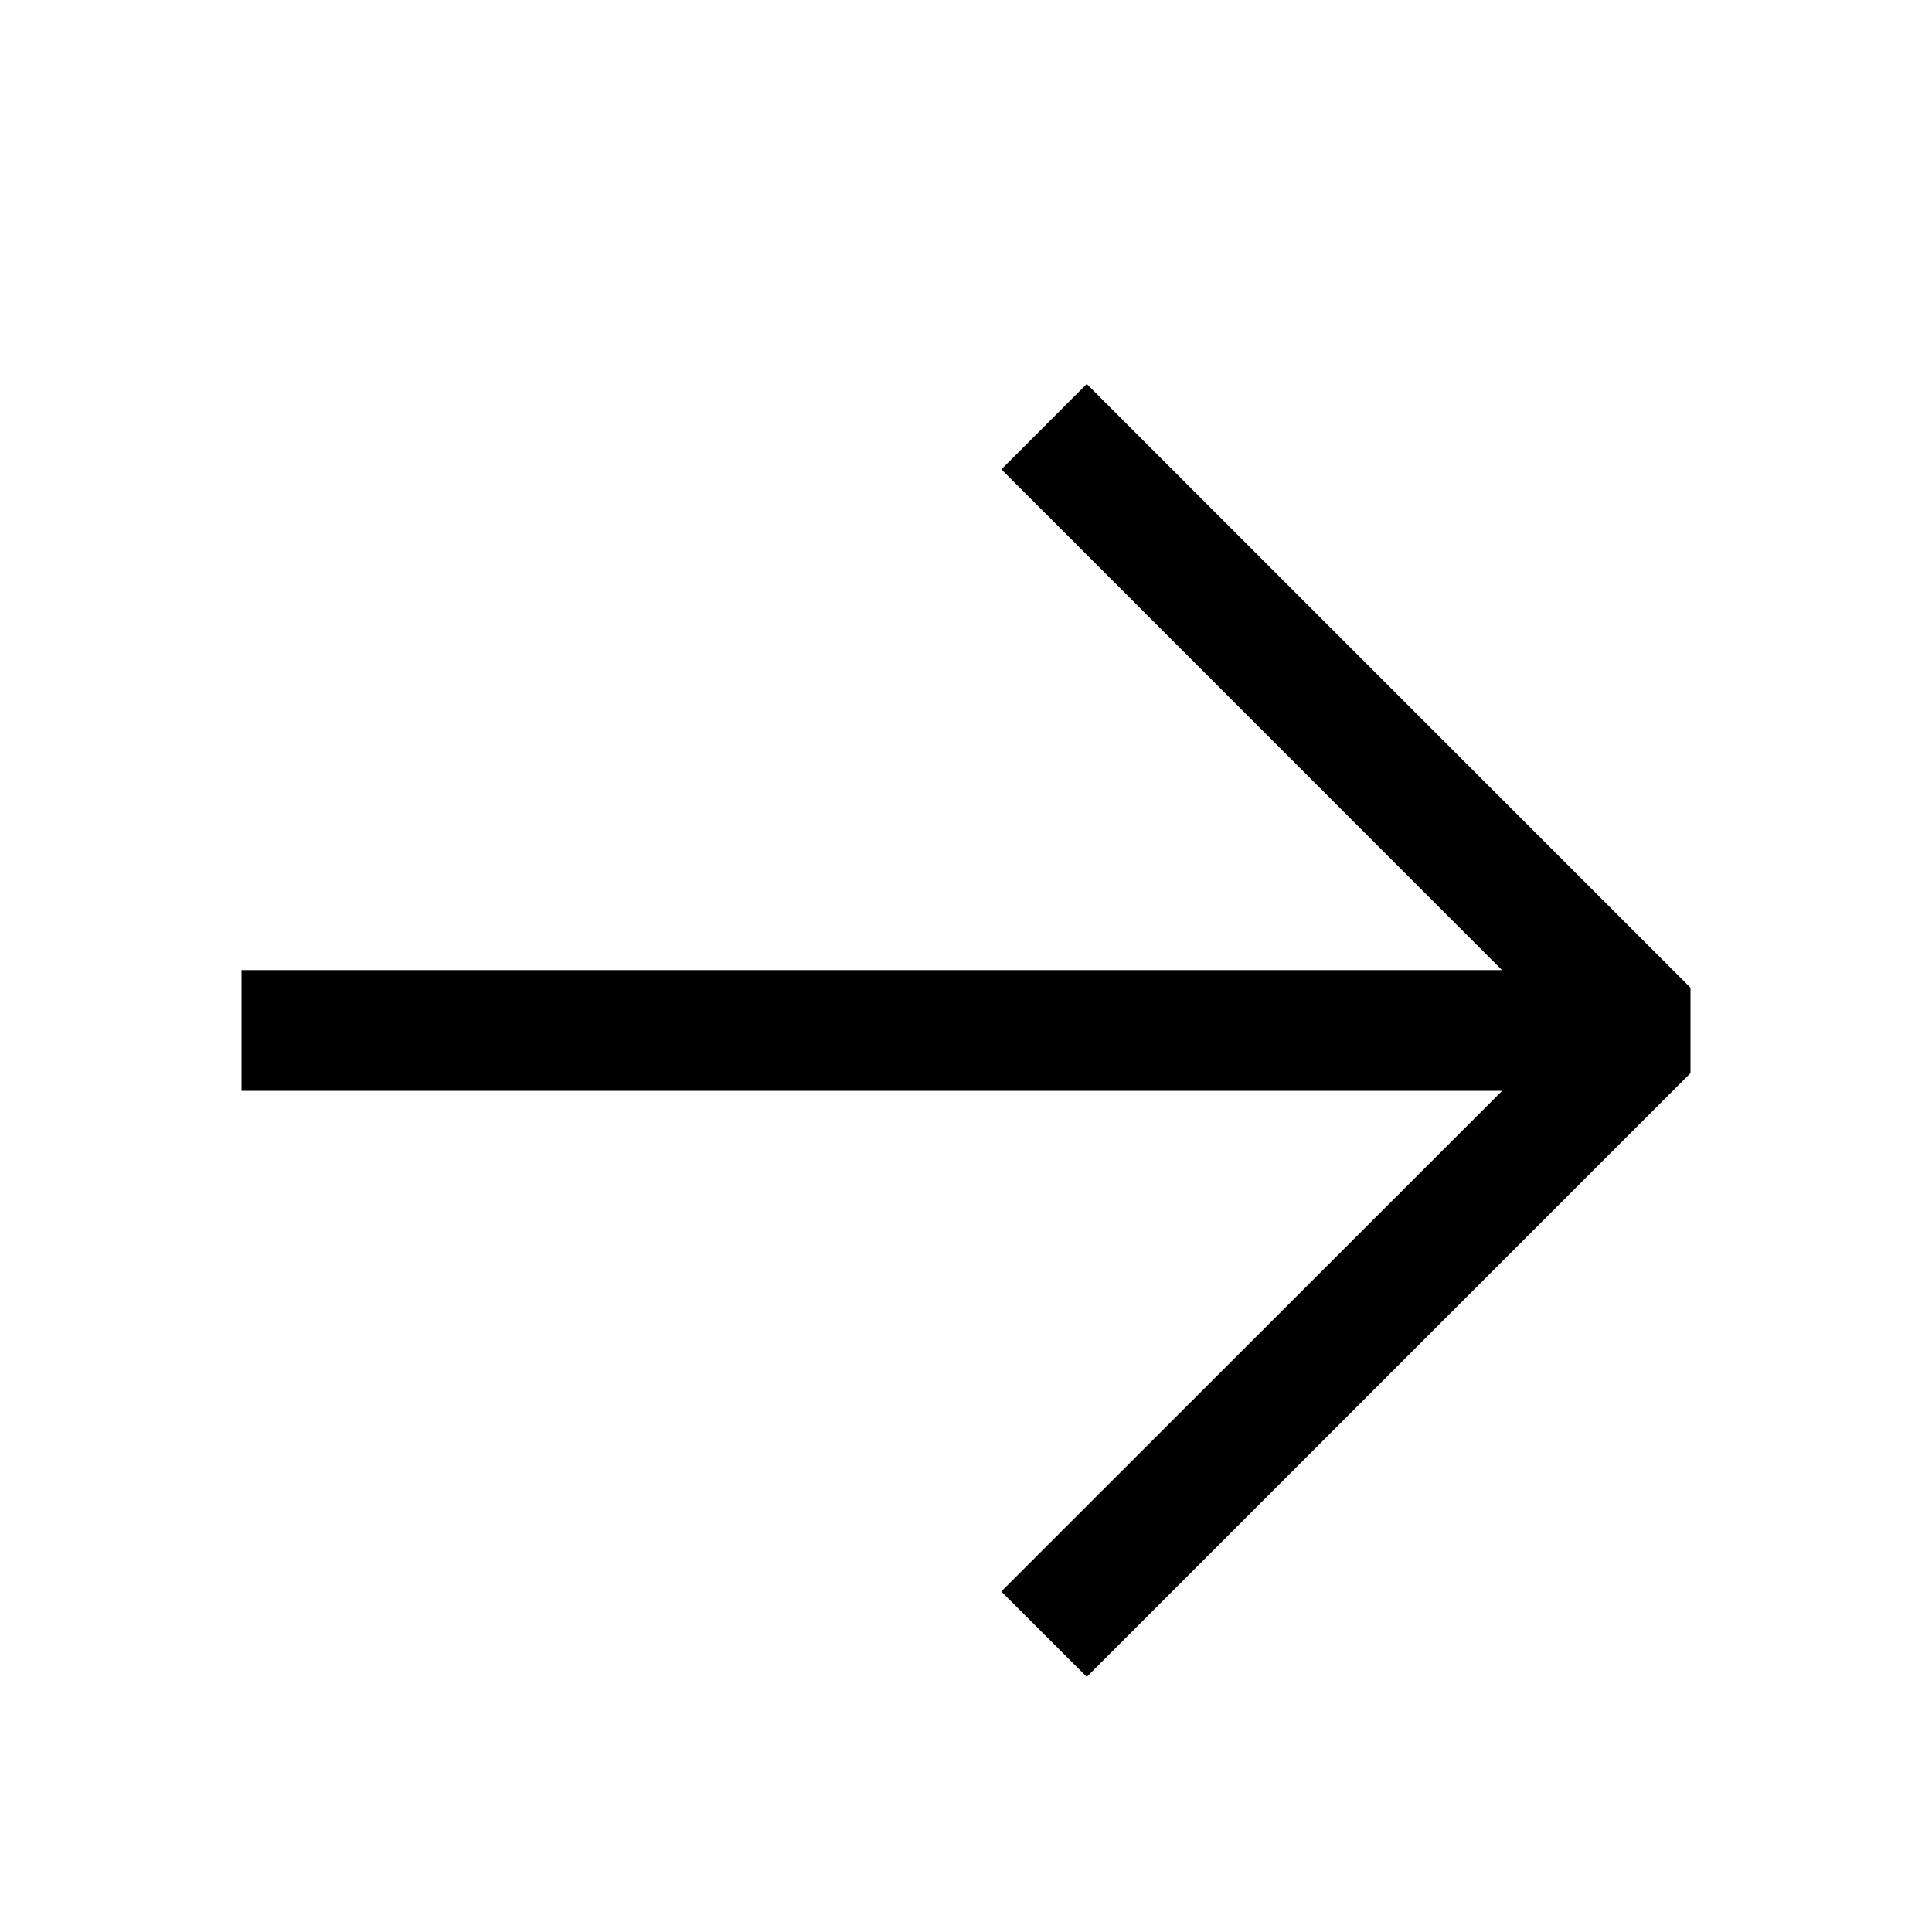
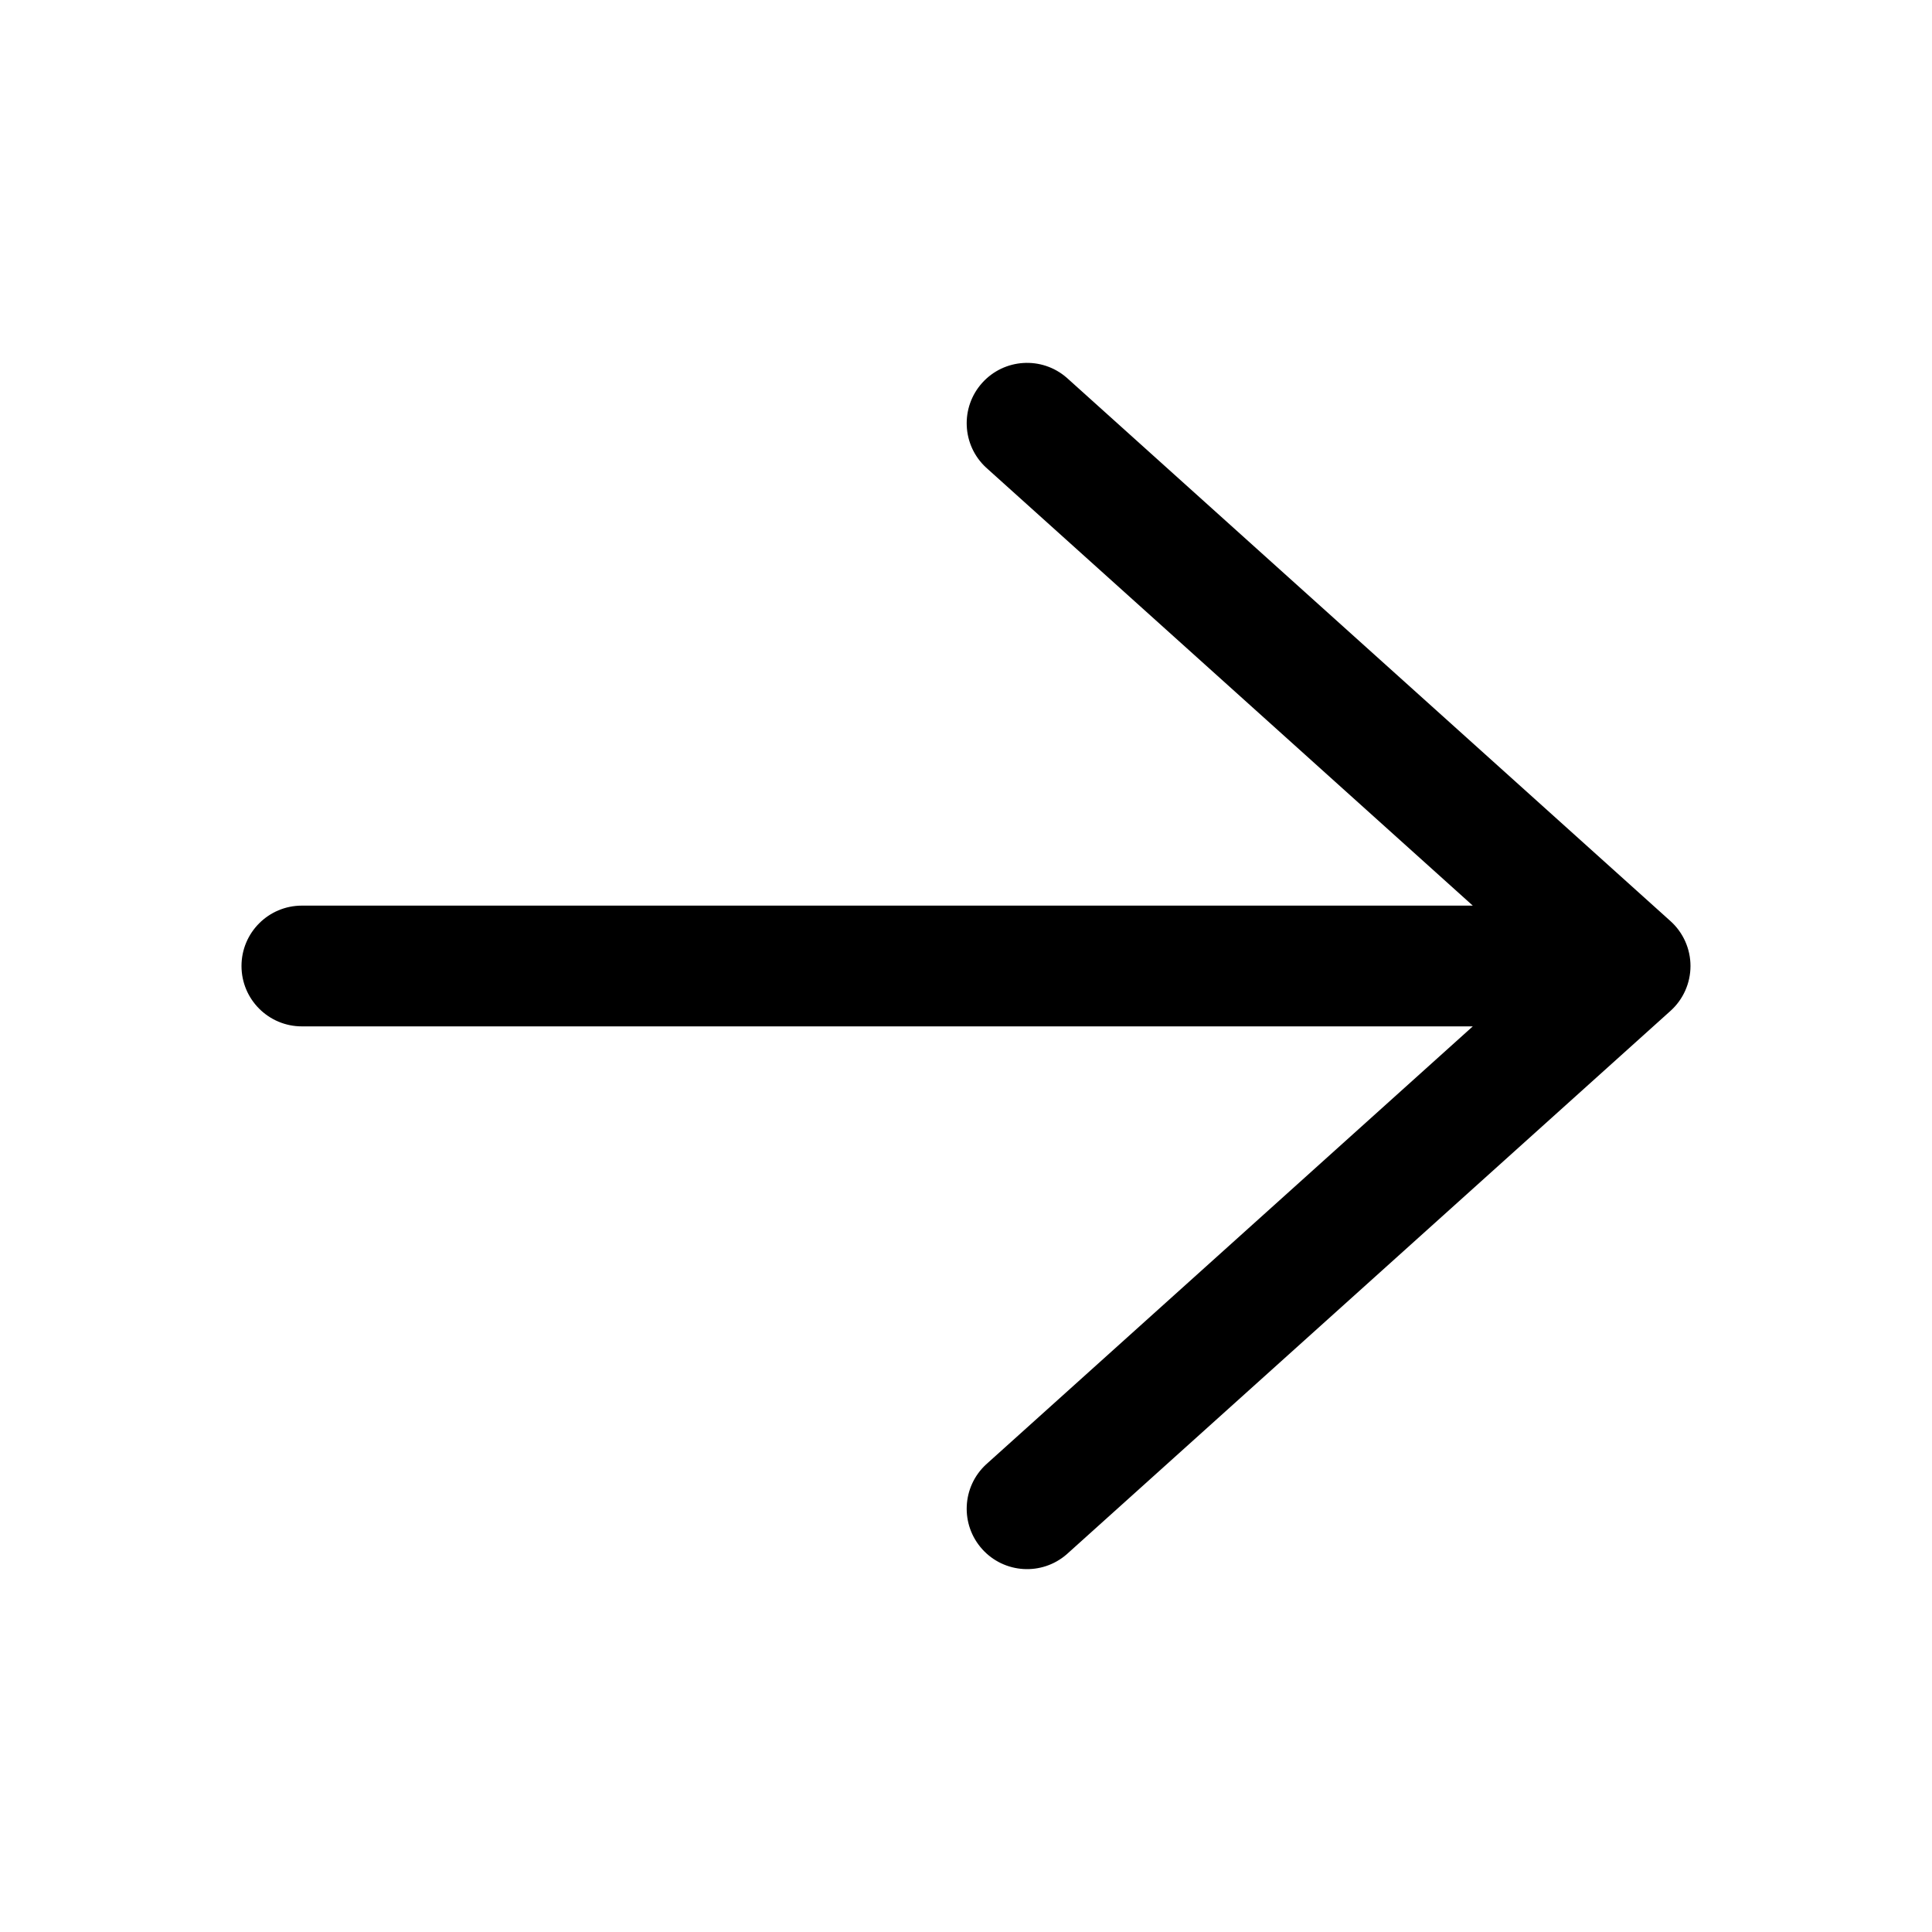
<svg xmlns="http://www.w3.org/2000/svg" width="1em" height="1em" viewBox="0 0 16 16">
-   <path fill="currentColor" fill-rule="evenodd" d="m9 13.887l5-5V8.18l-5-5l-.707.707l4.146 4.147H2v1h10.44L8.292 13.18z" clip-rule="evenodd" />
+   <path fill="currentColor" d="M2.5 7.5a.5.5 0 0 0 0 1h9.697l-4.031 3.628a.5.5 0 0 0 .668.744l5-4.5a.5.5 0 0 0 0-.744l-5-4.5a.5.5 0 0 0-.668.744L12.197 7.5z" />
</svg>
